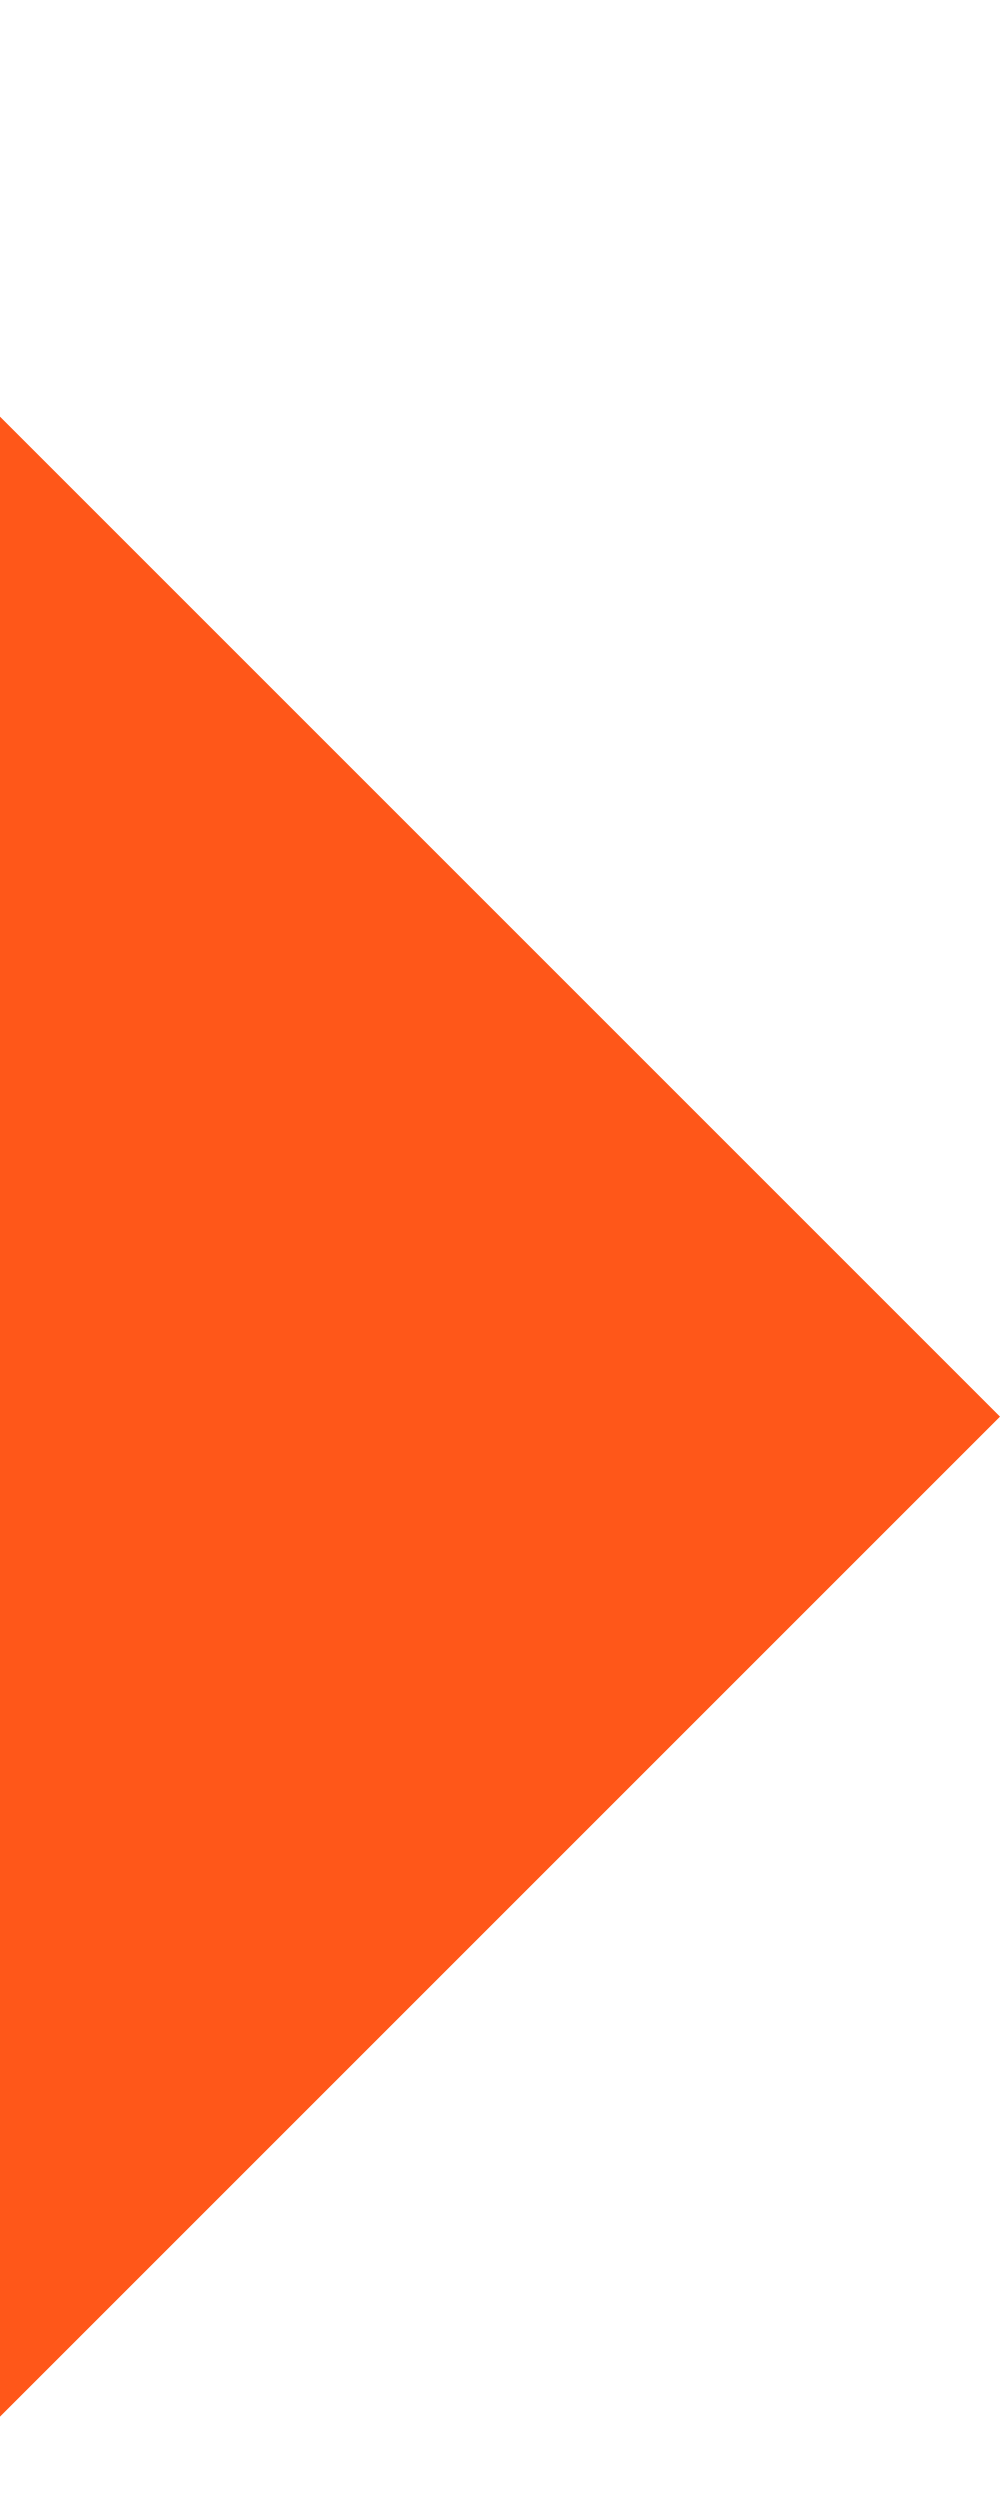
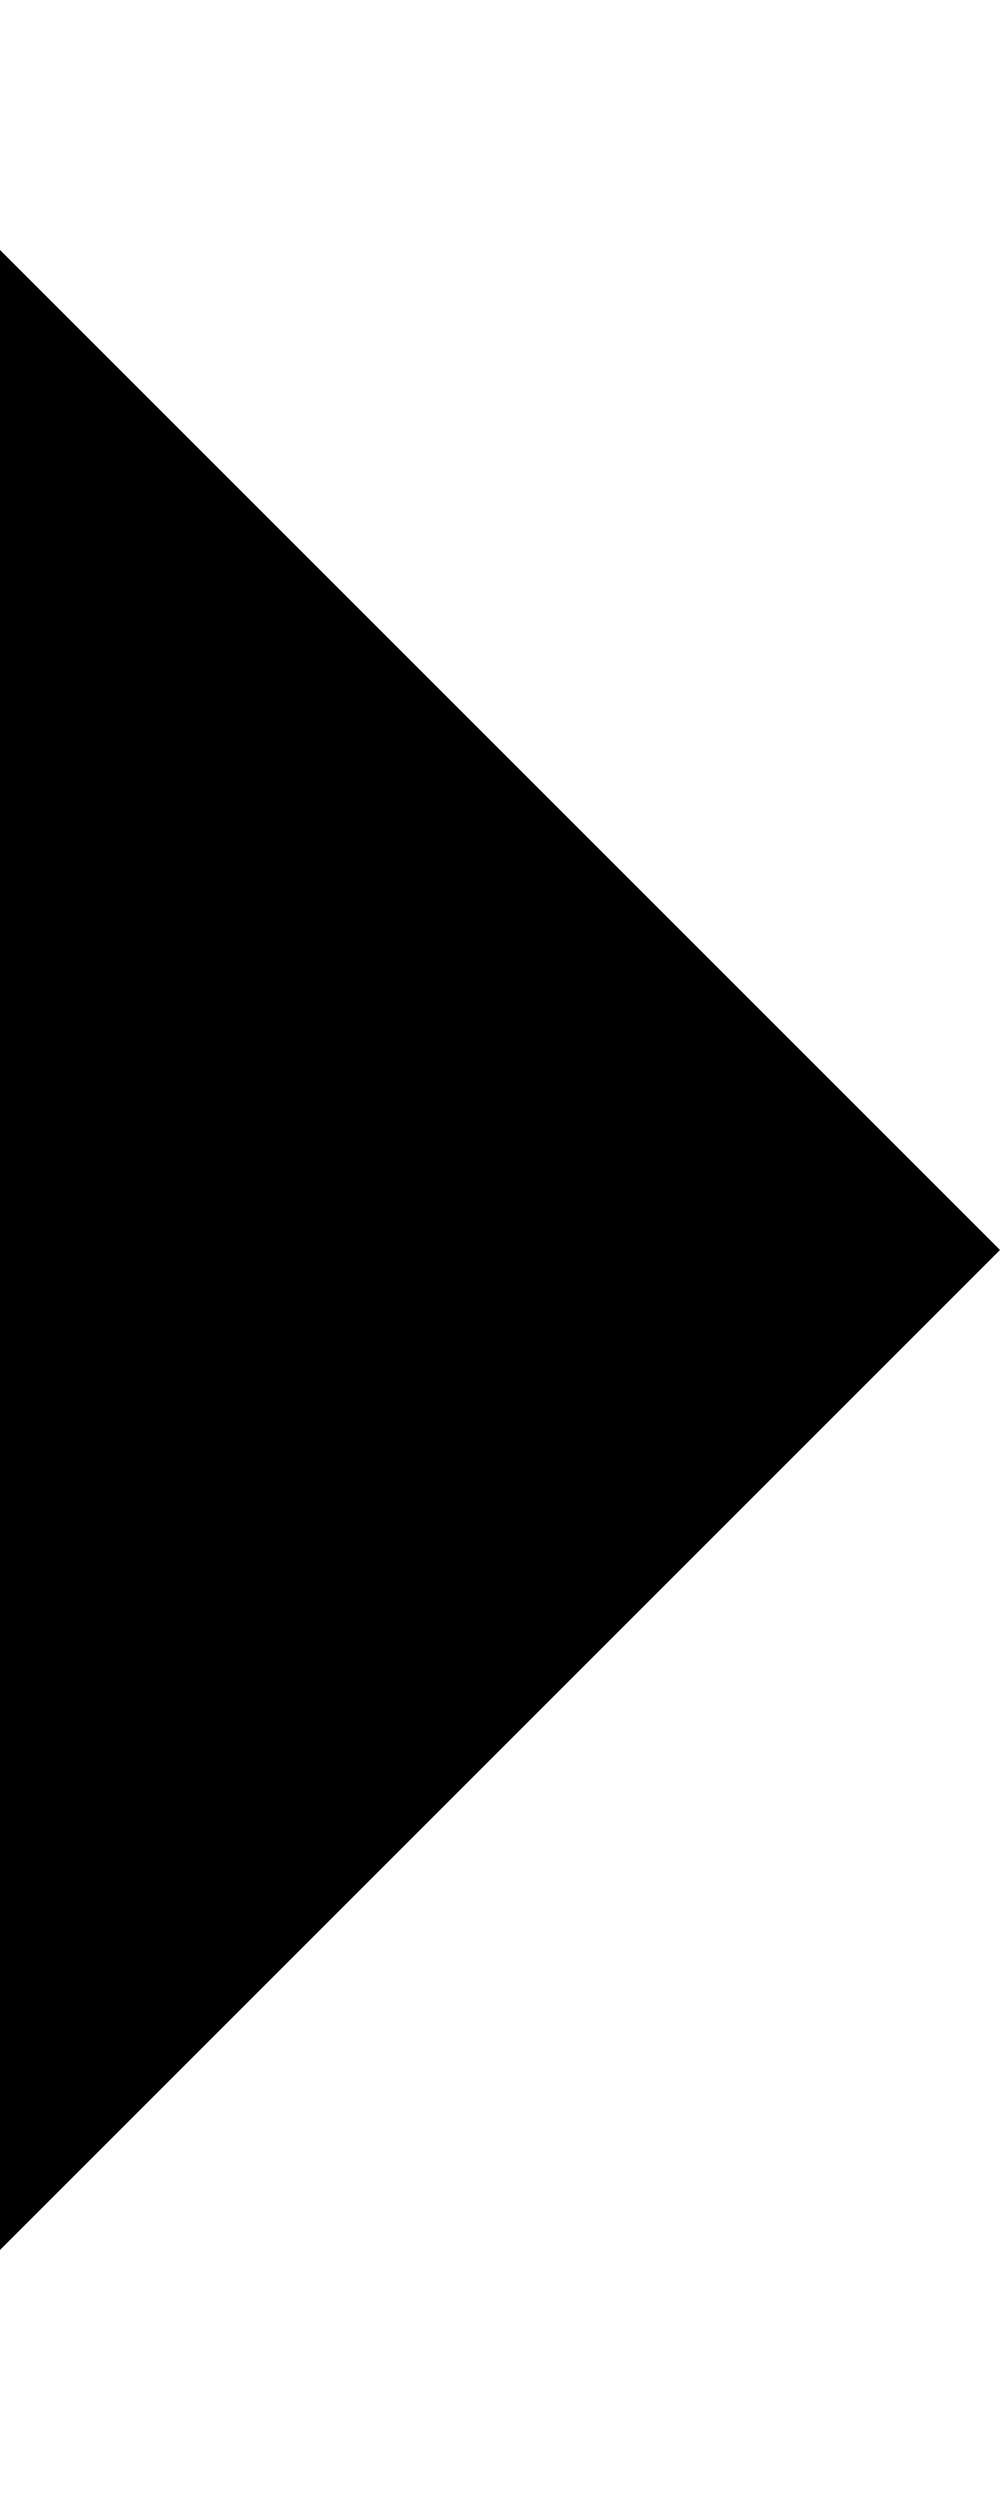
- <svg xmlns="http://www.w3.org/2000/svg" version="1.1" id="Warstwa_1" width="6" height="15" viewBox="0 -1 6 15" style="enable-background:new 0 0 6 15;" xml:space="preserve">
-   <style type="text/css">
- 	.st0{fill:#ff5719;}
- </style>
+ <svg xmlns="http://www.w3.org/2000/svg" version="1.1" id="Warstwa_1" width="6" height="15" viewBox="0 0 6 15" style="enable-background:new 0 0 6 15;" xml:space="preserve">
  <path class="st0" d="M0,1.5l6,6l-6,6V1.5z" />
</svg>
